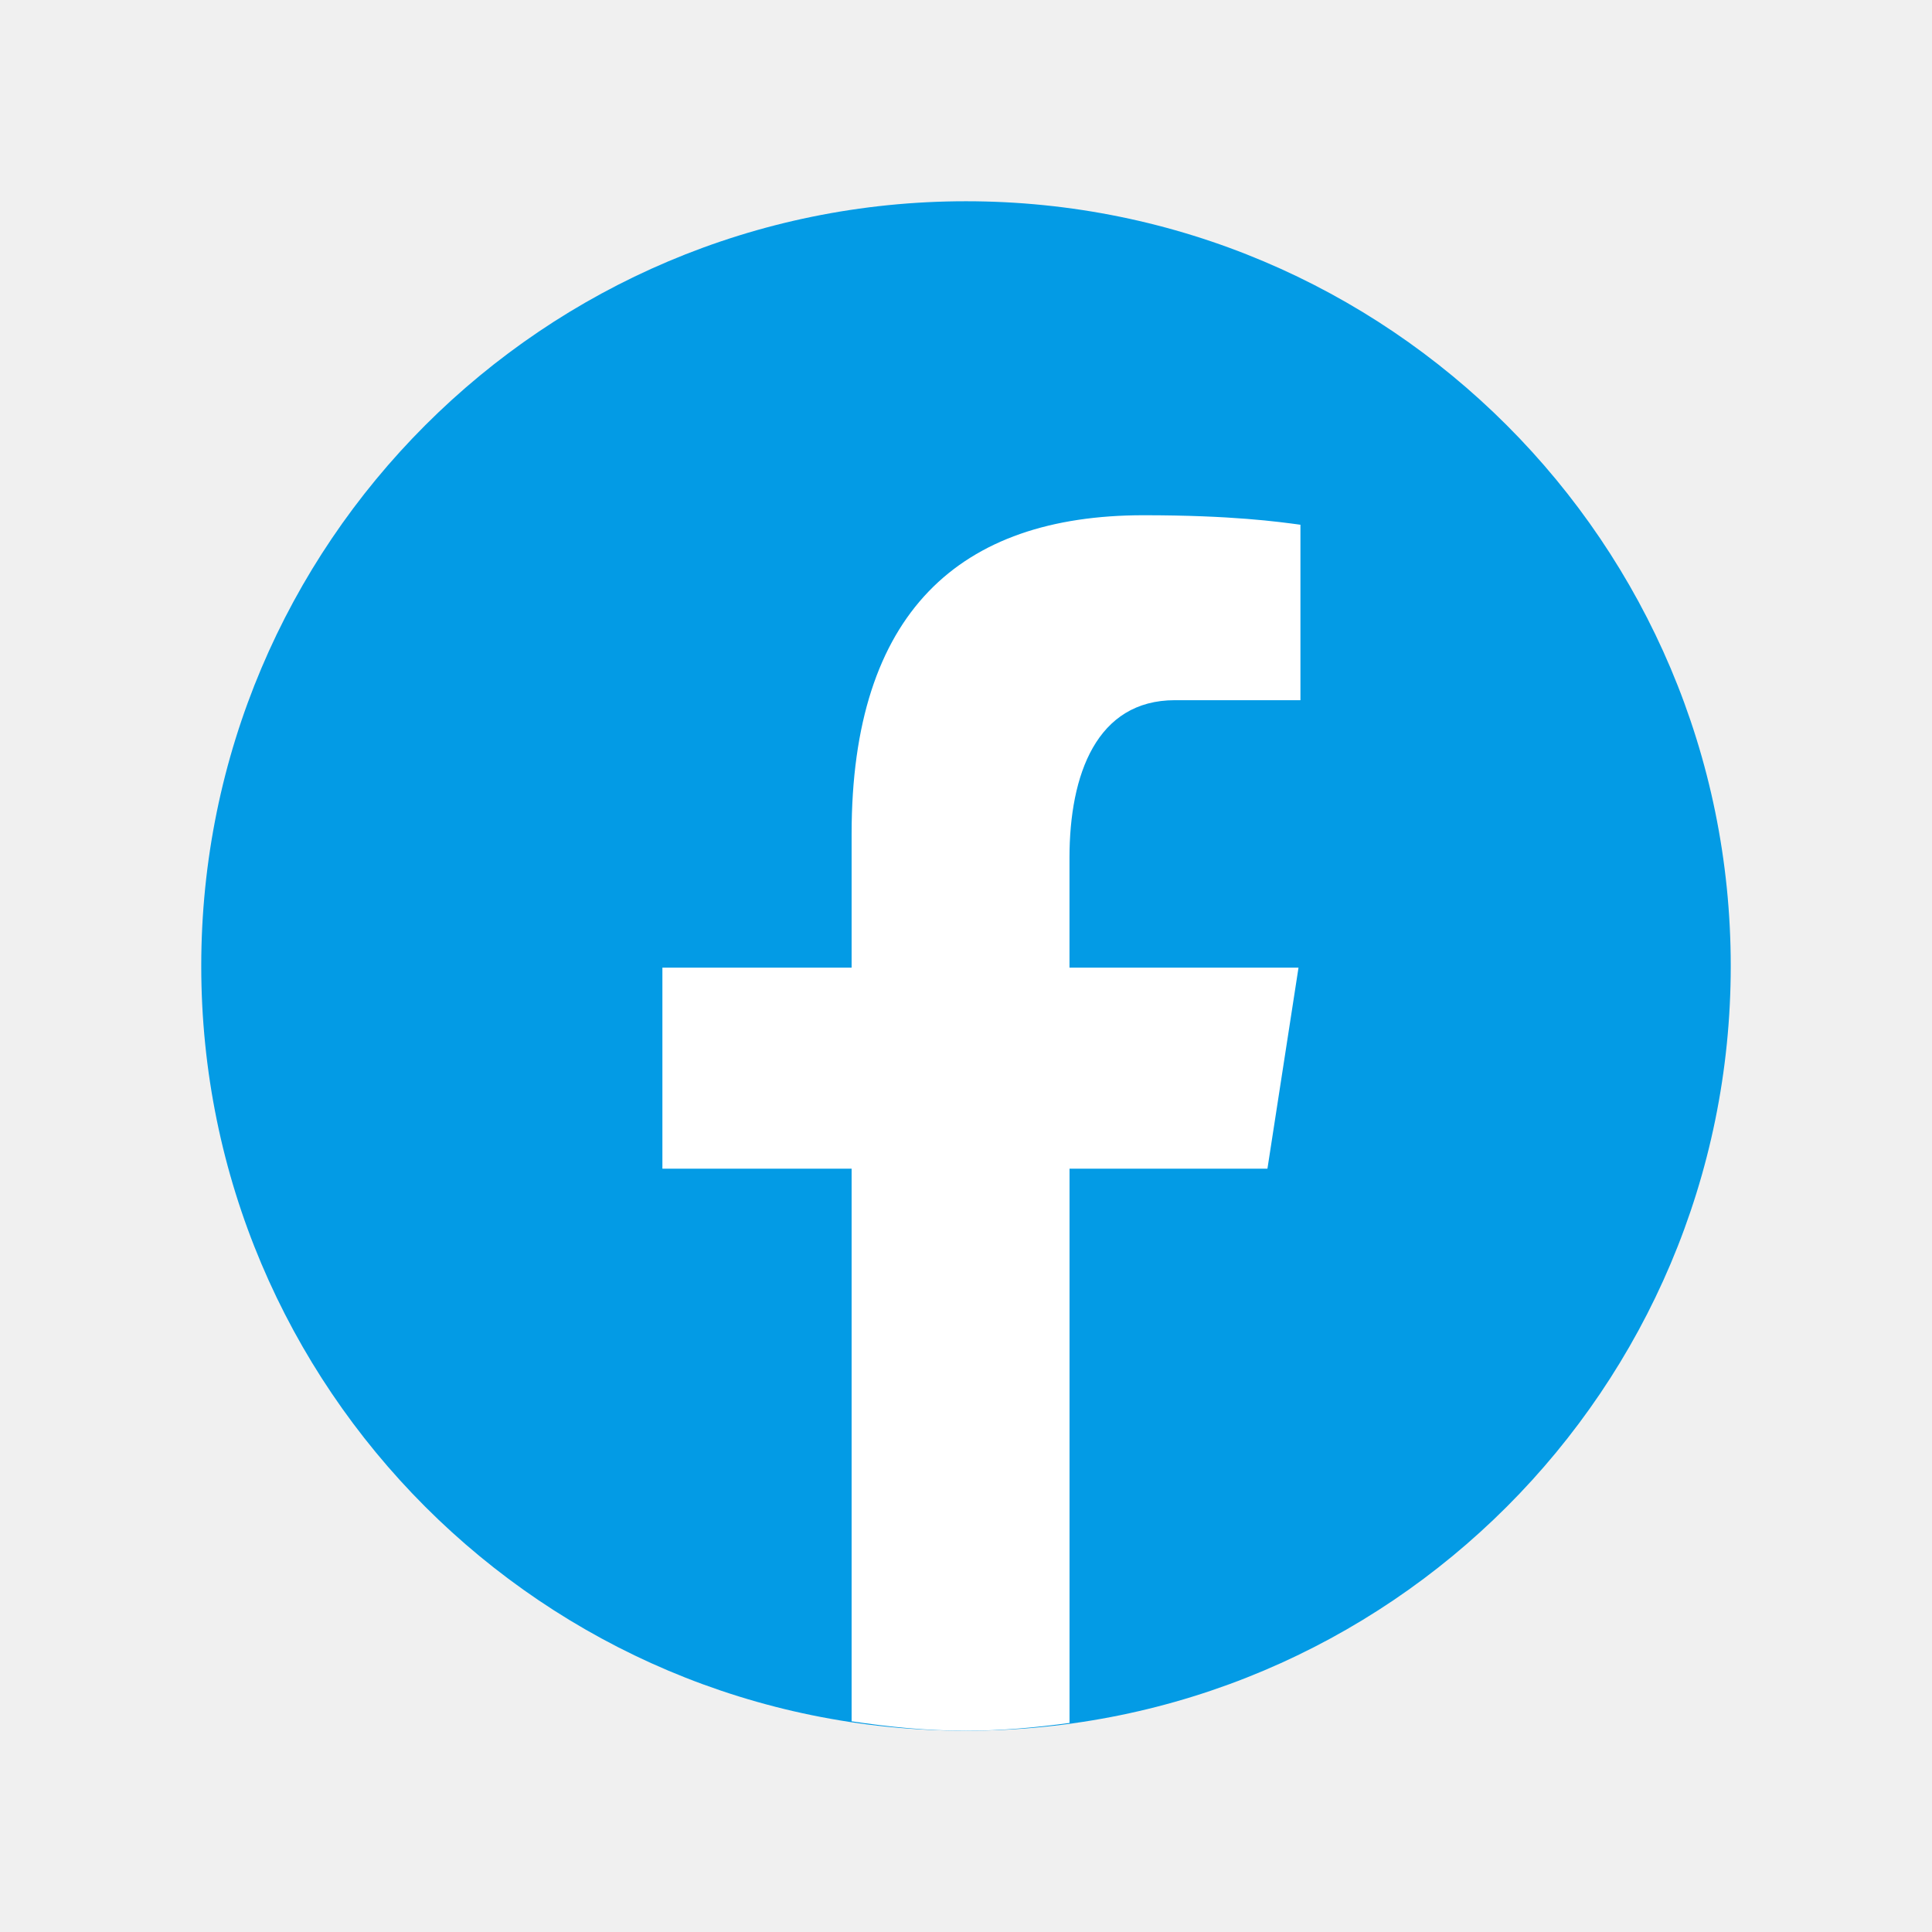
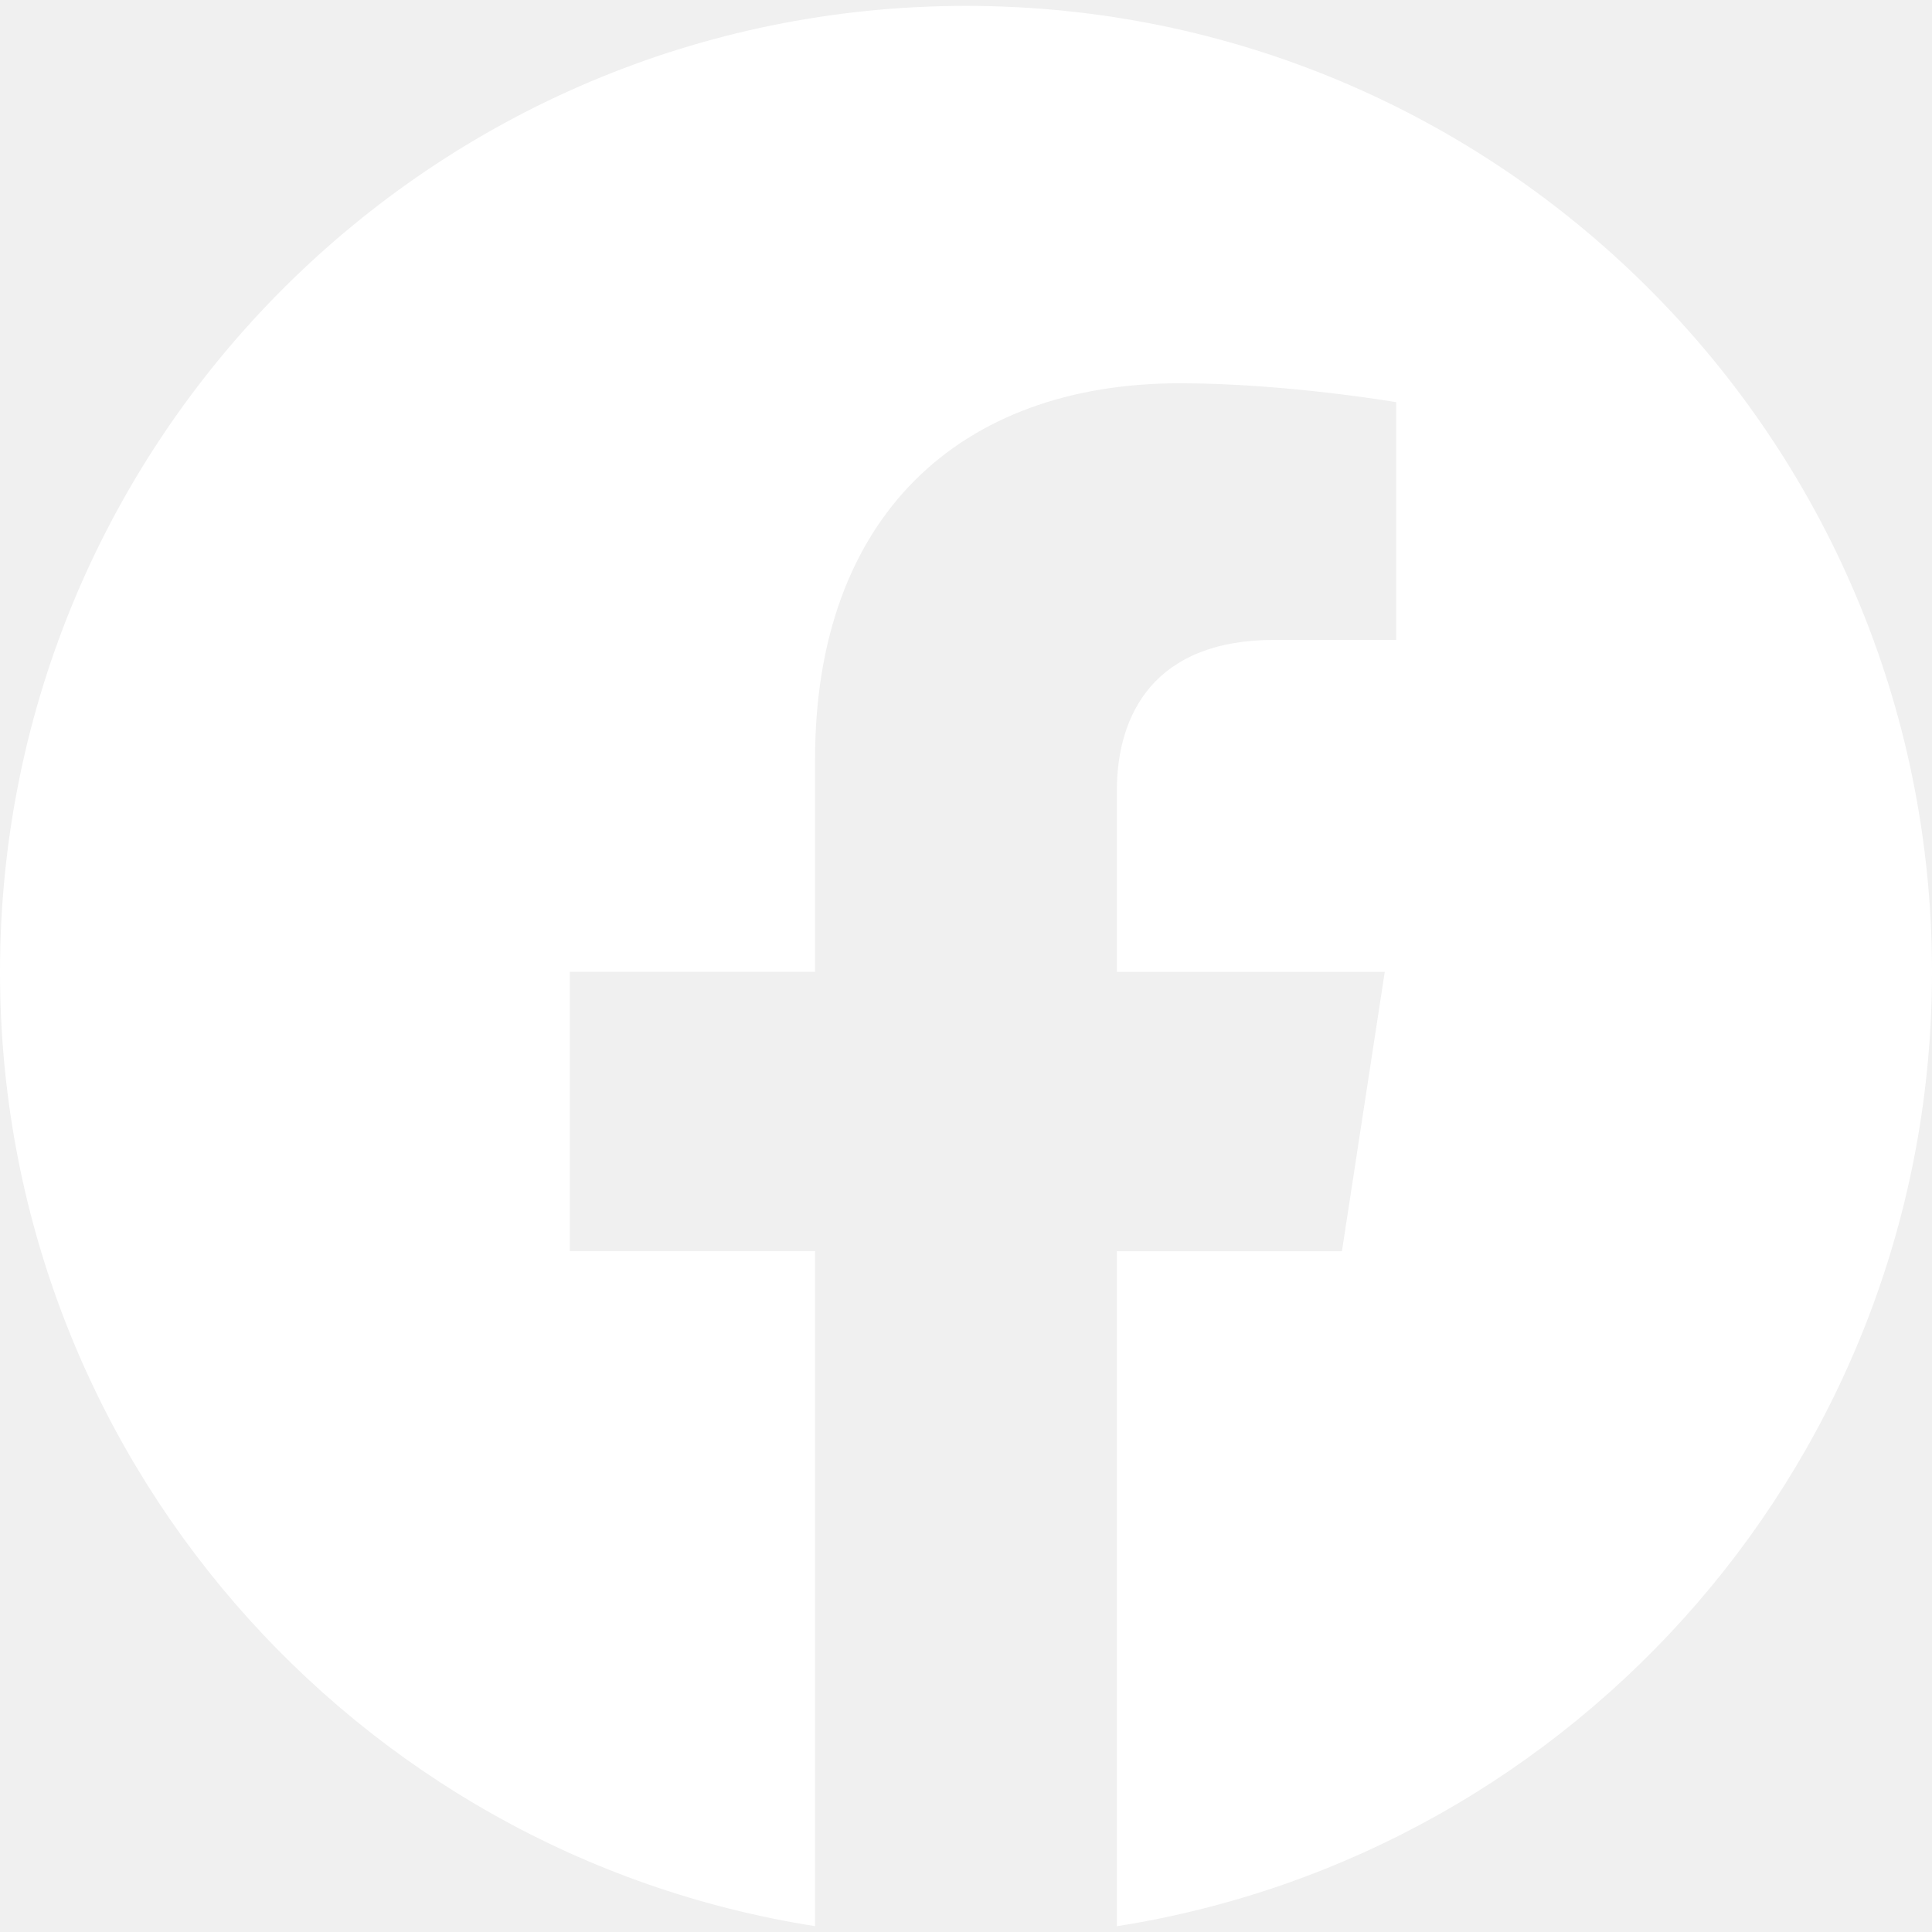
- <svg xmlns="http://www.w3.org/2000/svg" viewBox="0 0 48 48" width="48px" height="48px">
-   <path fill="#039be5" d="M24 5A19 19 0 1 0 24 43A19 19 0 1 0 24 5Z" />
-   <path fill="#fff" d="M26.572,29.036h4.917l0.772-4.995h-5.69v-2.73c0-2.075,0.678-3.915,2.619-3.915h3.119v-4.359c-0.548-0.074-1.707-0.236-3.897-0.236c-4.573,0-7.254,2.415-7.254,7.917v3.323h-4.701v4.995h4.701v13.729C22.089,42.905,23.032,43,24,43c0.875,0,1.729-0.08,2.572-0.194V29.036z" />
+ <svg xmlns="http://www.w3.org/2000/svg" role="img" viewBox="0 0 24 24" fill="#ffffff">
+   <path d="M24 12.073c0-6.627-5.373-12-12-12s-12 5.373-12 12c0 5.99 4.388 10.954 10.125 11.854v-8.385H7.078v-3.47h3.047V9.43c0-3.007 1.792-4.669 4.533-4.669 1.312 0 2.686.235 2.686.235v2.953H15.83c-1.491 0-1.956.925-1.956 1.874v2.25h3.328l-.532 3.47h-2.796v8.385C19.612 23.027 24 18.062 24 12.073z" />
</svg>
